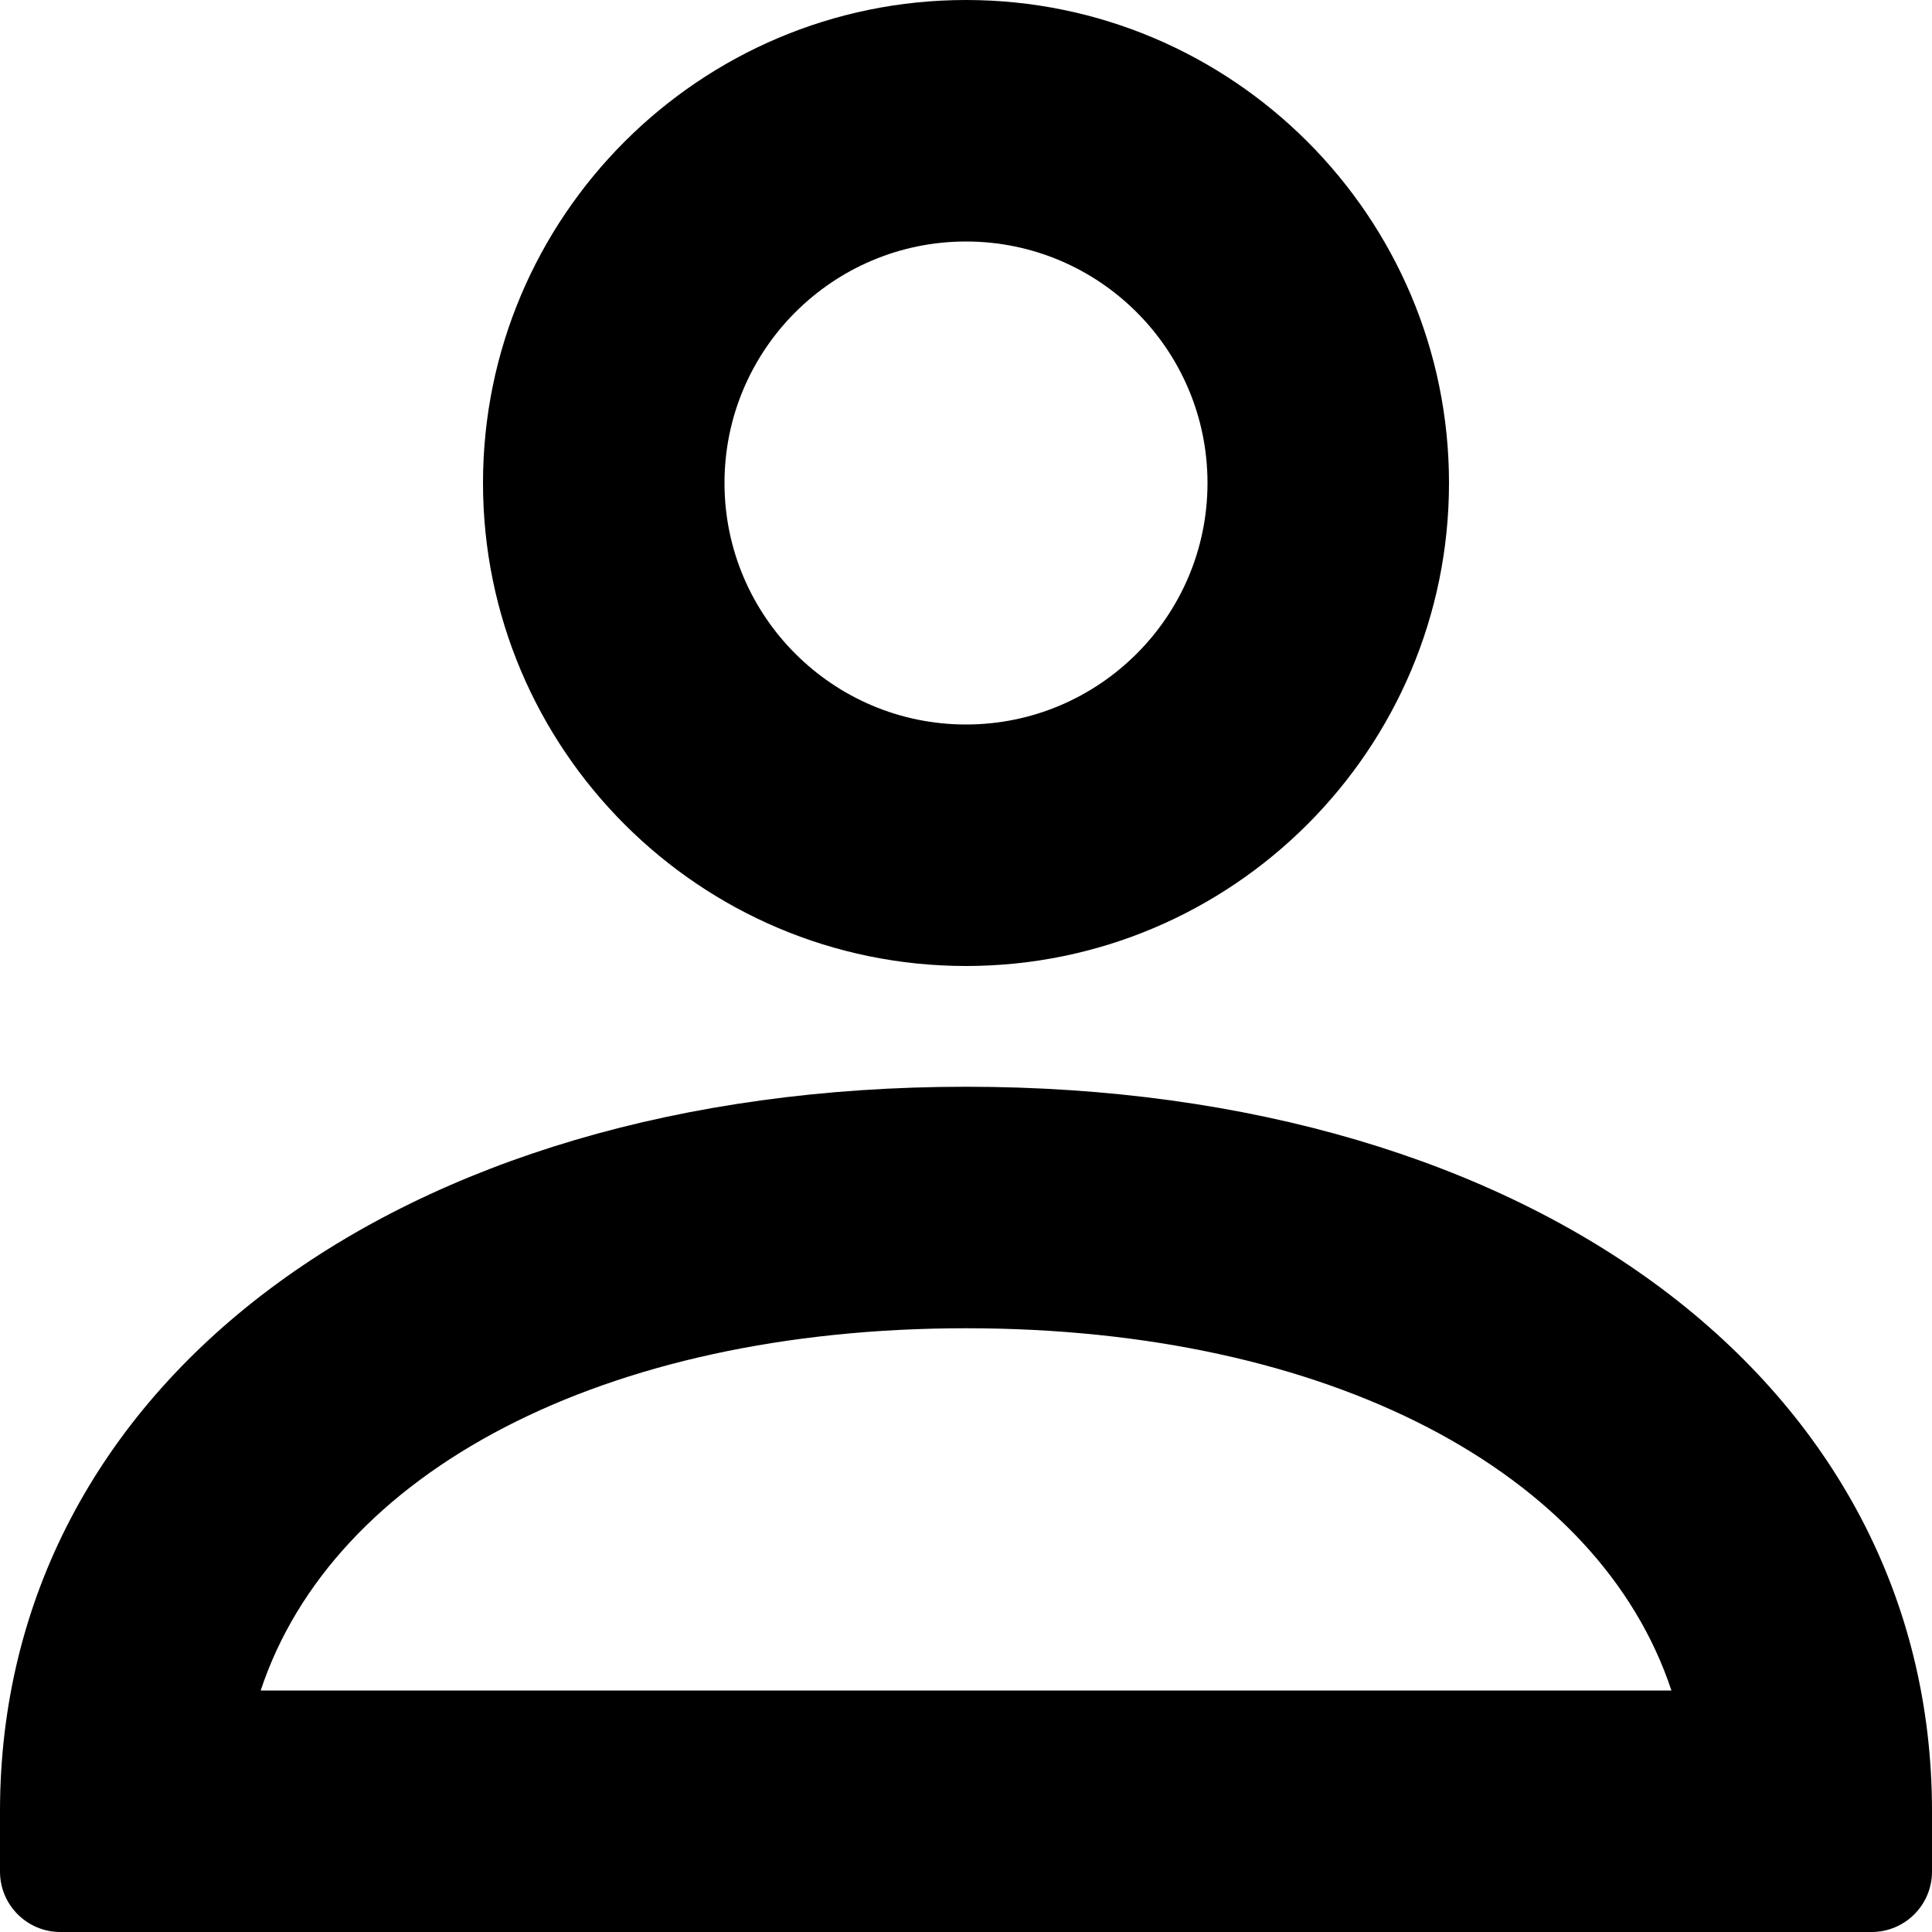
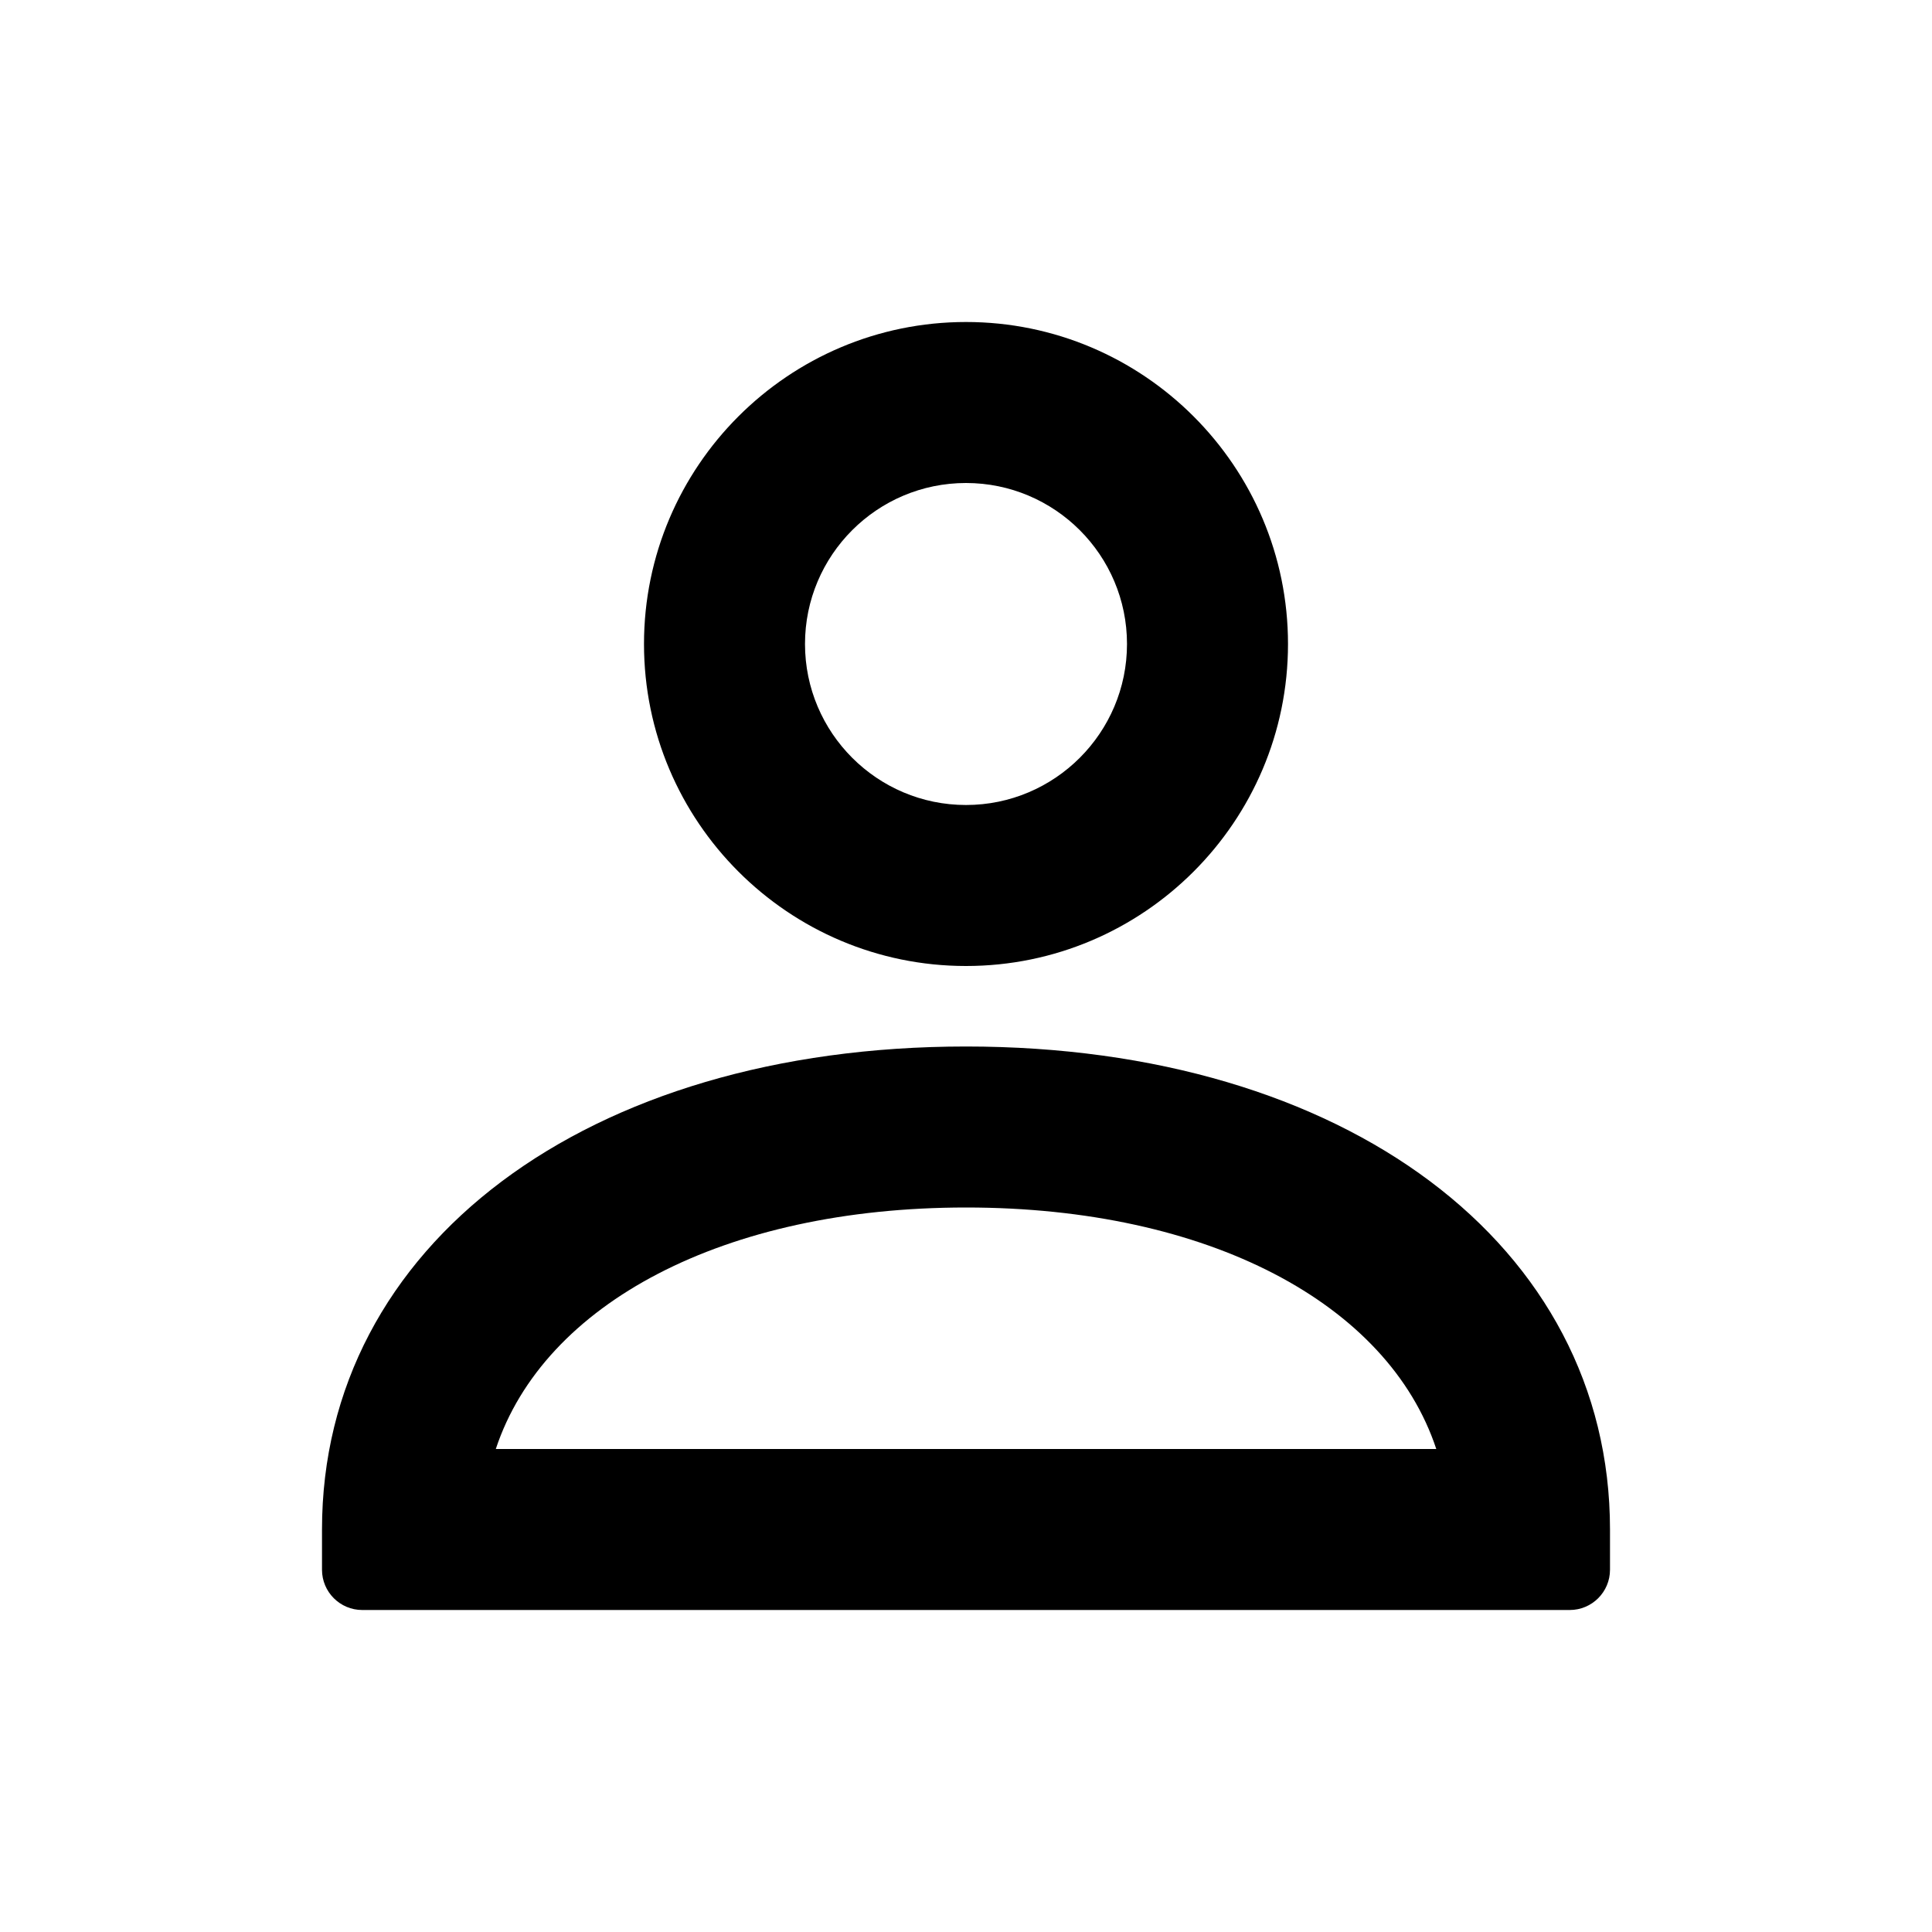
- <svg xmlns="http://www.w3.org/2000/svg" aria-label="person" viewBox="0 0 16 16">
-   <path fill-rule="evenodd" clip-rule="evenodd" d="M4 4C4 6.206 5.794 8 8 8C10.206 8 12 6.206 12 4C12 1.794 10.206 0 8 0C5.794 0 4 1.794 4 4ZM6 4C6 2.896 6.897 2 8 2C9.103 2 10 2.896 10 4C10 5.103 9.103 6 8 6C6.897 6 6 5.103 6 4Z" />
-   <path fill-rule="evenodd" clip-rule="evenodd" d="M0.5 16C0.224 16 0 15.776 0 15.5V15C0 11.467 3.29 9 8 9C12.71 9 16 11.467 16 15V15.5C16 15.776 15.776 16 15.5 16H0.5ZM13.842 14H2.159C2.757 12.192 4.993 11 8.001 11C11.009 11 13.244 12.192 13.842 14Z" />
+ <svg xmlns="http://www.w3.org/2000/svg" aria-label="person" viewBox="0 0 24 24">
+   <path fill-rule="evenodd" clip-rule="evenodd" d="M8 8C8 10.206 9.794 12 12 12C14.206 12 16 10.206 16 8C16 5.794 14.206 4 12 4C9.794 4 8 5.794 8 8ZM10 8C10 6.896 10.897 6 12 6C13.103 6 14 6.896 14 8C14 9.103 13.103 10 12 10C10.897 10 10 9.103 10 8Z" />
+   <path fill-rule="evenodd" clip-rule="evenodd" d="M4.5 20C4.224 20 4 19.776 4 19.5V19C4 15.467 7.29 13 12 13C16.71 13 20 15.467 20 19V19.5C20 19.776 19.776 20 19.5 20H4.5ZM17.842 18H6.159C6.757 16.192 8.993 15 12.001 15C15.009 15 17.244 16.192 17.842 18Z" />
</svg>
